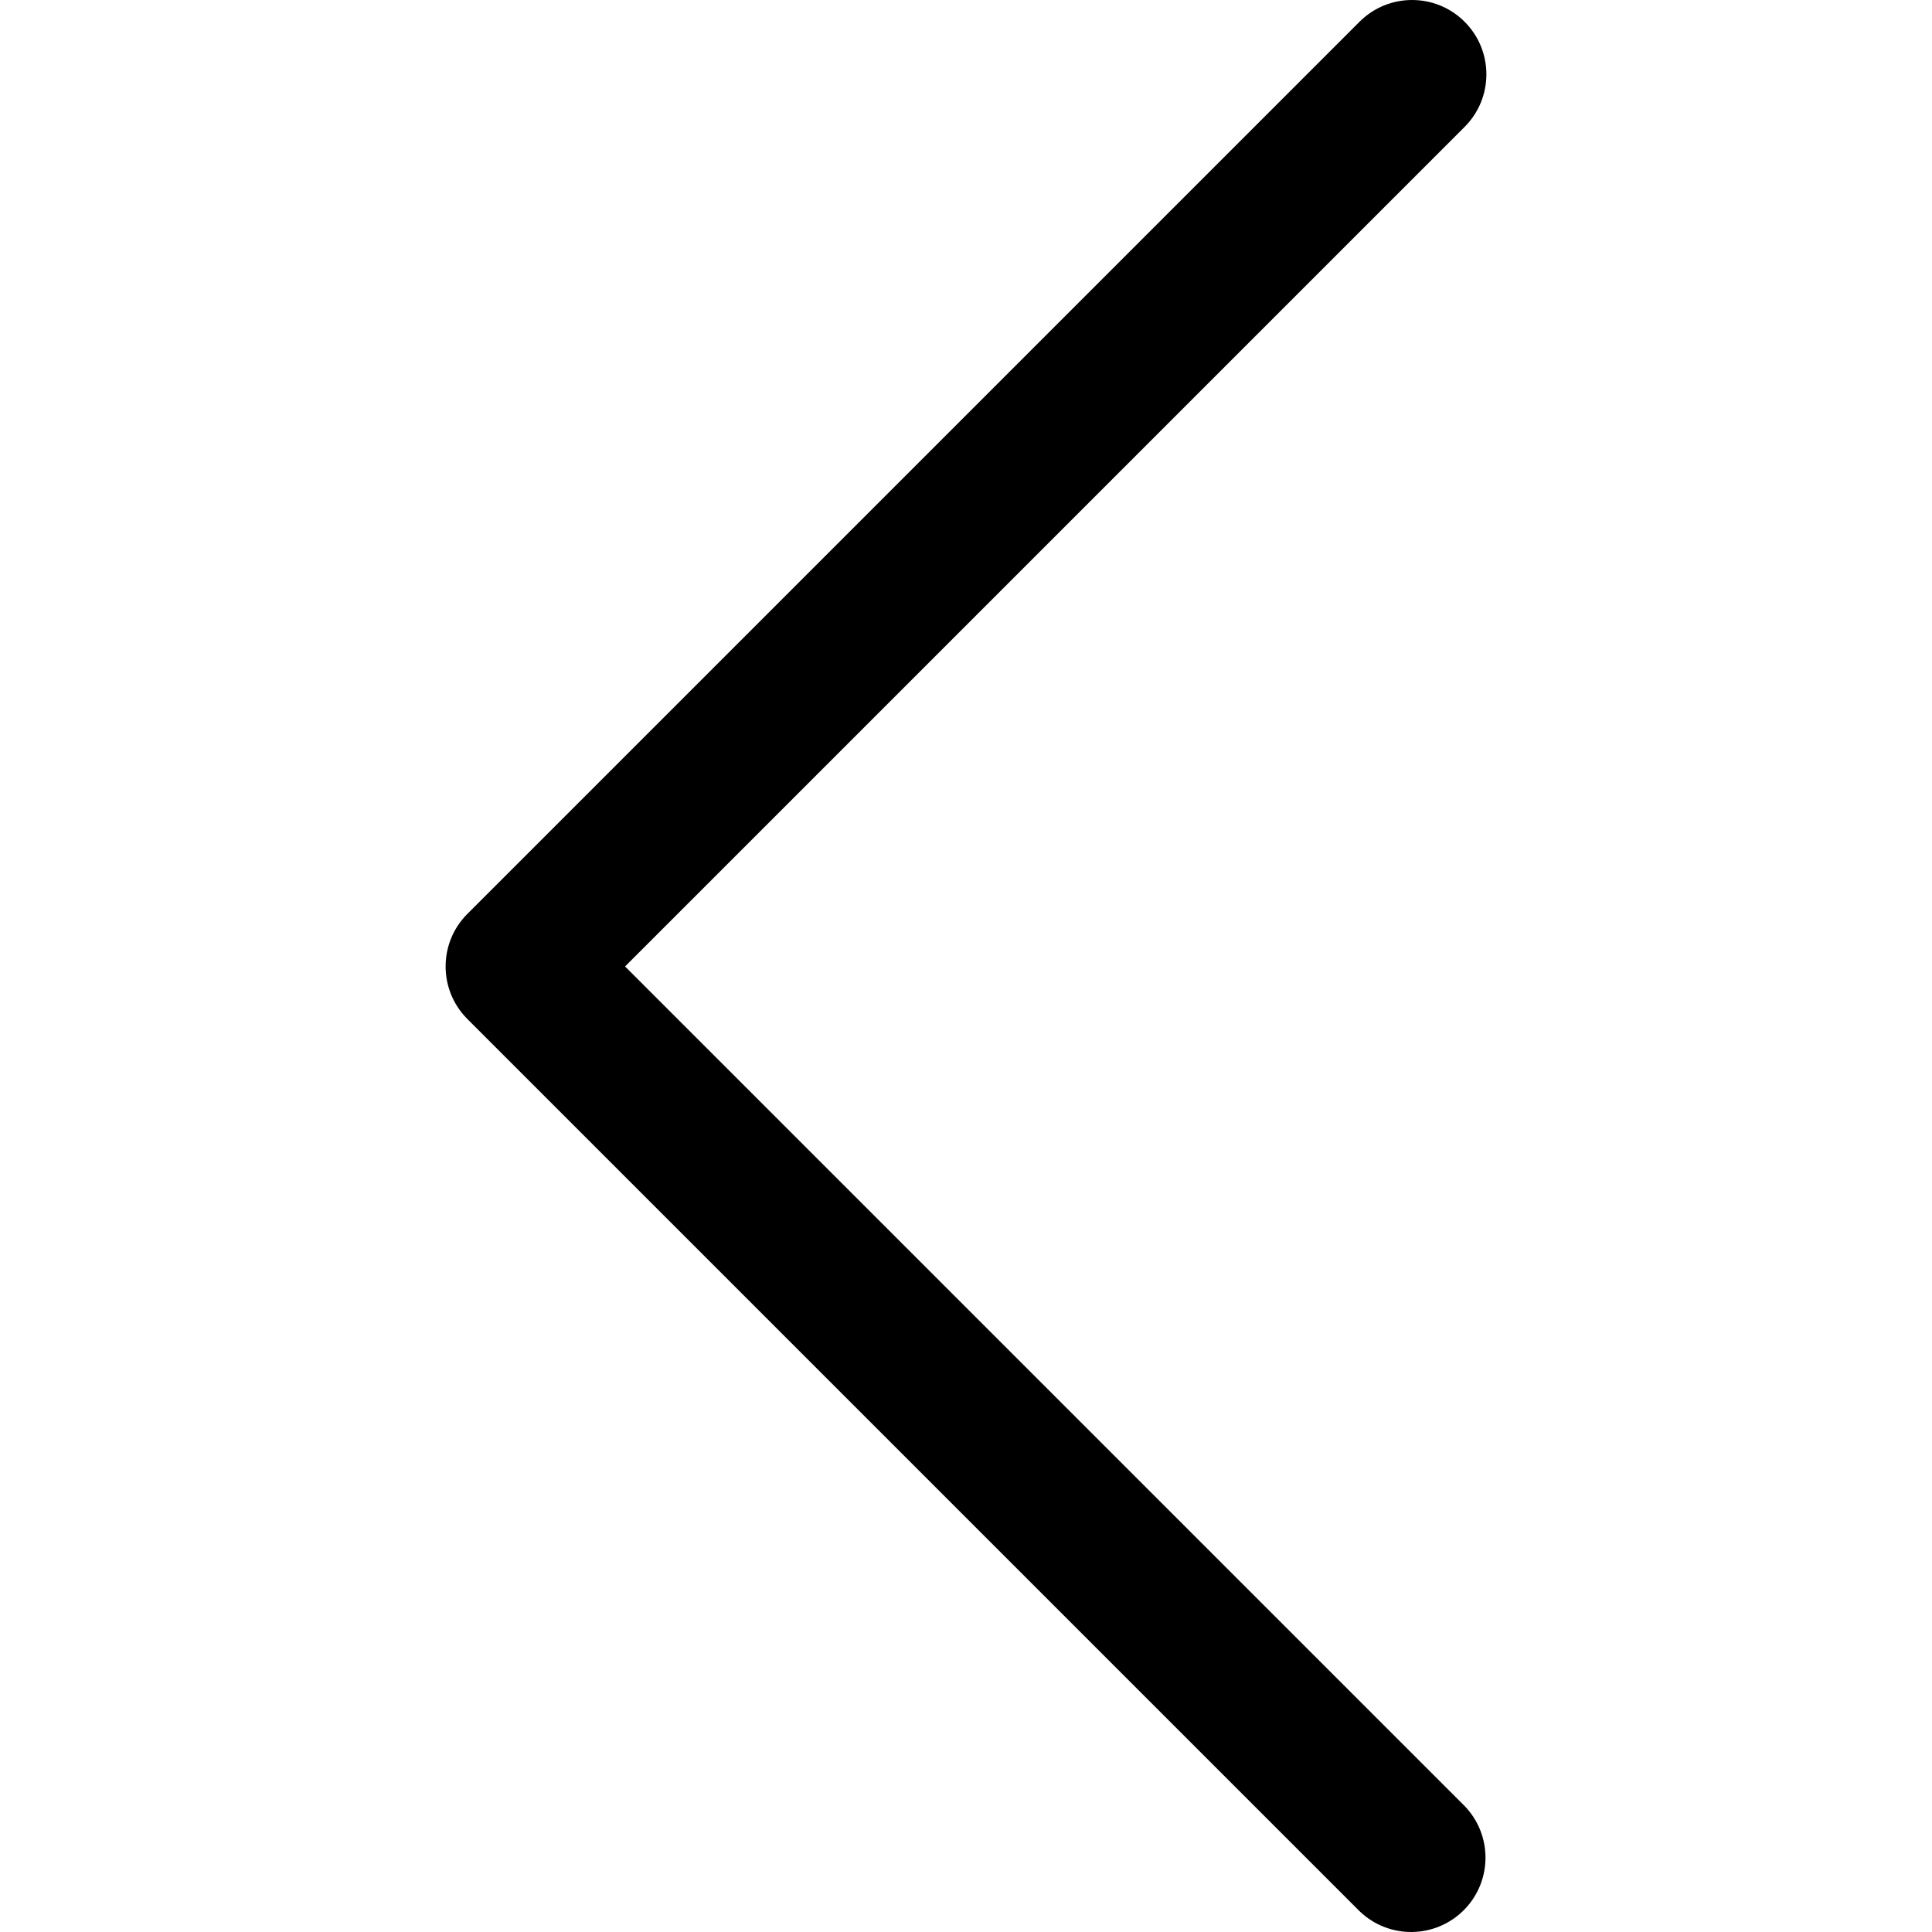
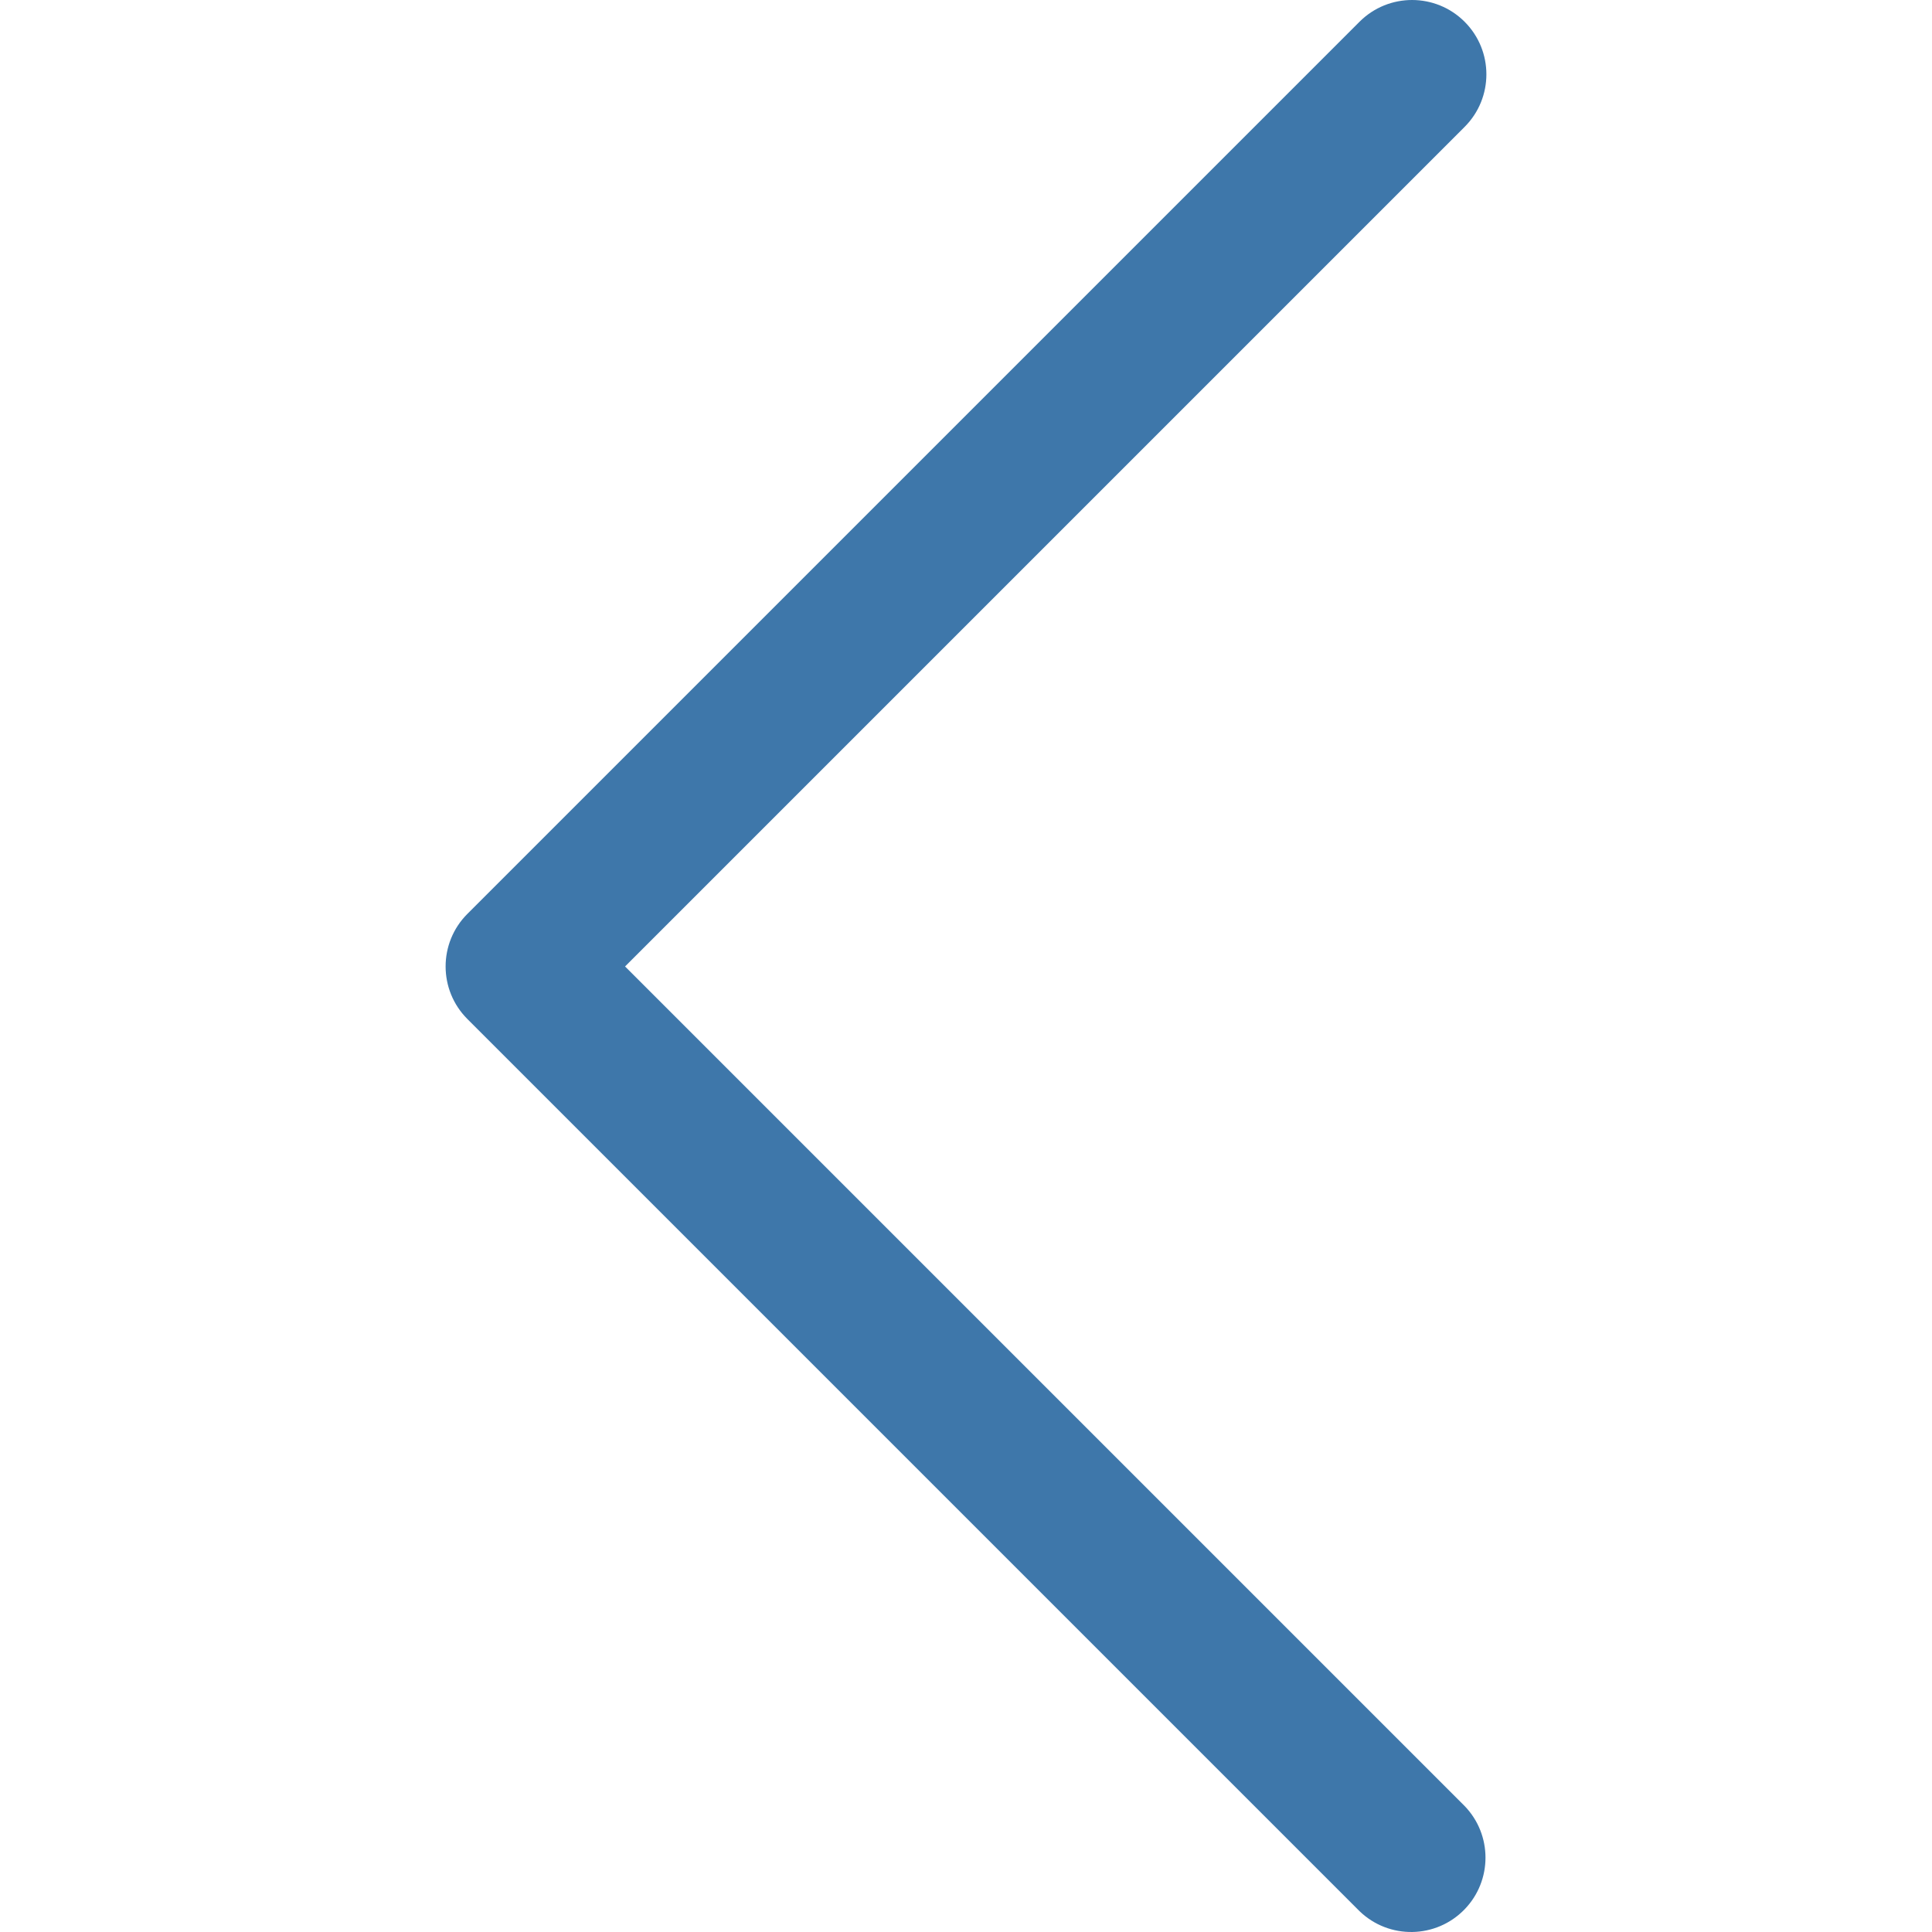
- <svg xmlns="http://www.w3.org/2000/svg" version="1.1" id="Capa_1" x="0px" y="0px" viewBox="0 0 443.52 443.52" style="enable-background:new 0 0 443.52 443.52;" xml:space="preserve">
+ <svg xmlns="http://www.w3.org/2000/svg" version="1.1" id="Capa_1" x="0px" y="0px" fill="#3e77aa" viewBox="0 0 443.52 443.52" style="enable-background:new 0 0 443.52 443.52;" xml:space="preserve">
  <g>
    <g>
      <path d="M143.492,221.863L336.226,29.129c6.663-6.664,6.663-17.468,0-24.132c-6.665-6.662-17.468-6.662-24.132,0l-204.8,204.8    c-6.662,6.664-6.662,17.468,0,24.132l204.8,204.8c6.78,6.548,17.584,6.36,24.132-0.42c6.387-6.614,6.387-17.099,0-23.712    L143.492,221.863z" />
    </g>
  </g>
-   <g>
- </g>
-   <g>
- </g>
-   <g>
- </g>
-   <g>
- </g>
-   <g>
- </g>
-   <g>
- </g>
-   <g>
- </g>
-   <g>
- </g>
-   <g>
- </g>
-   <g>
- </g>
-   <g>
- </g>
-   <g>
- </g>
-   <g>
- </g>
-   <g>
- </g>
-   <g>
- </g>
</svg>
